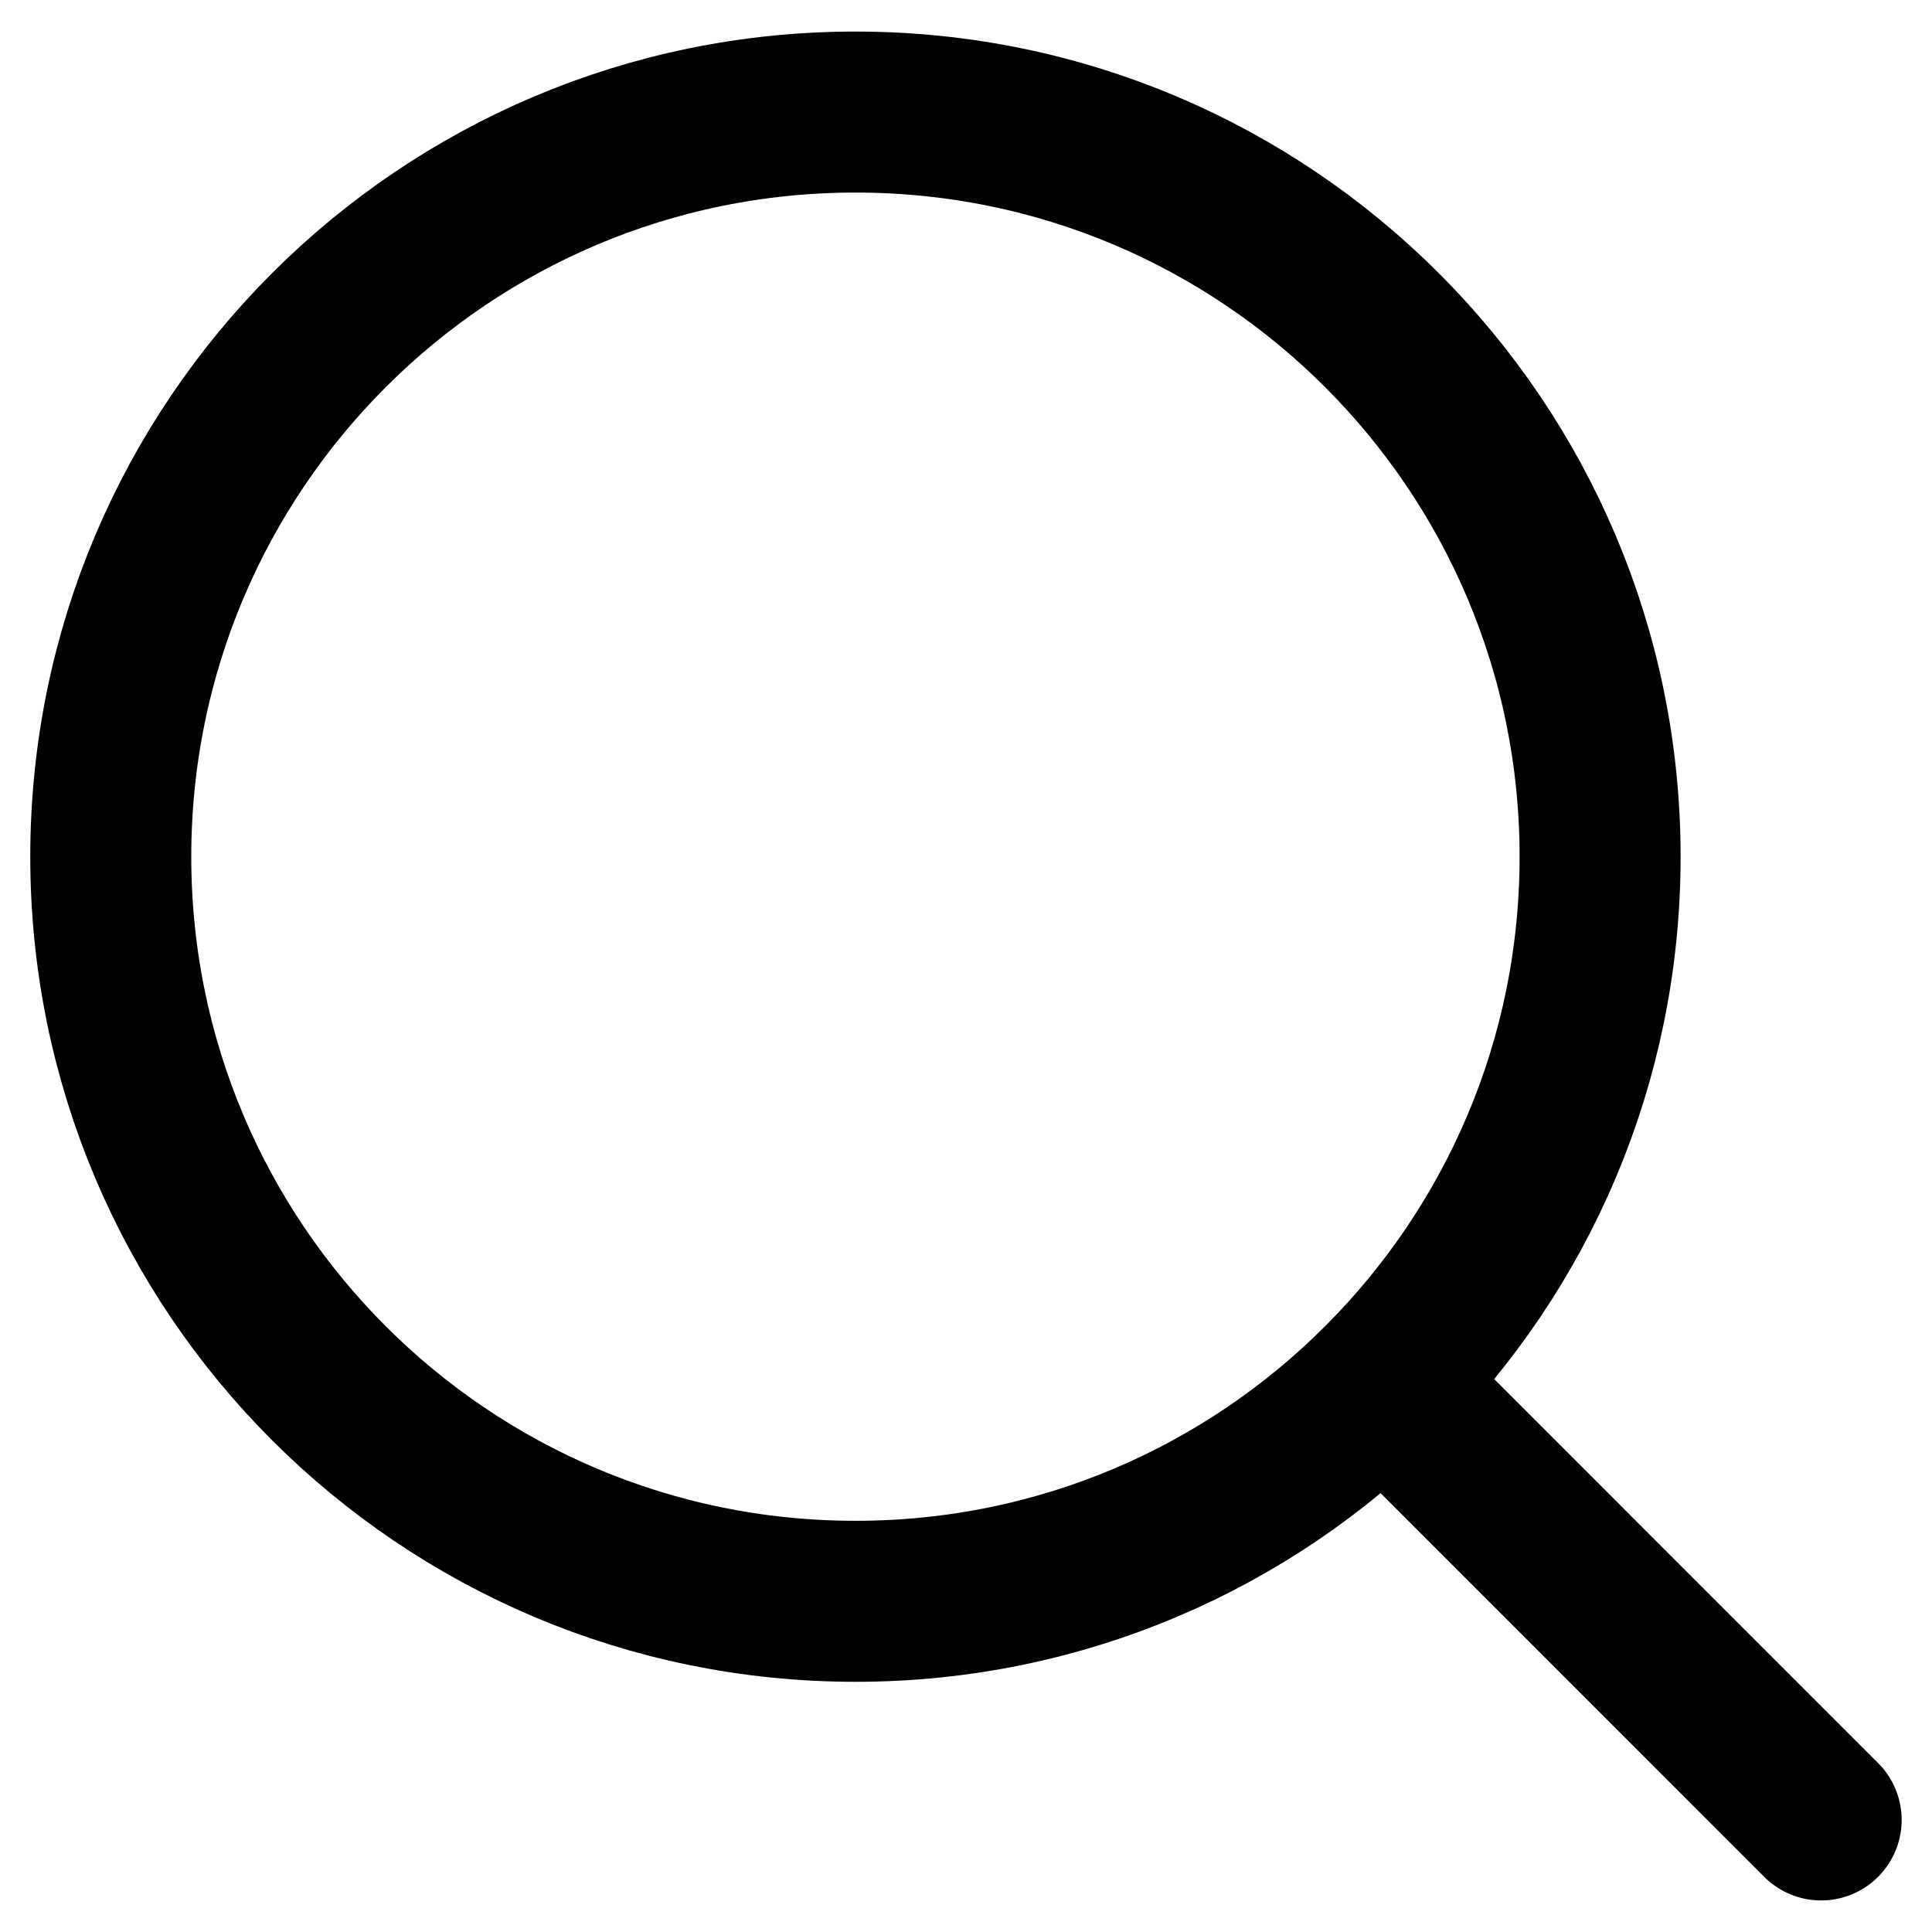
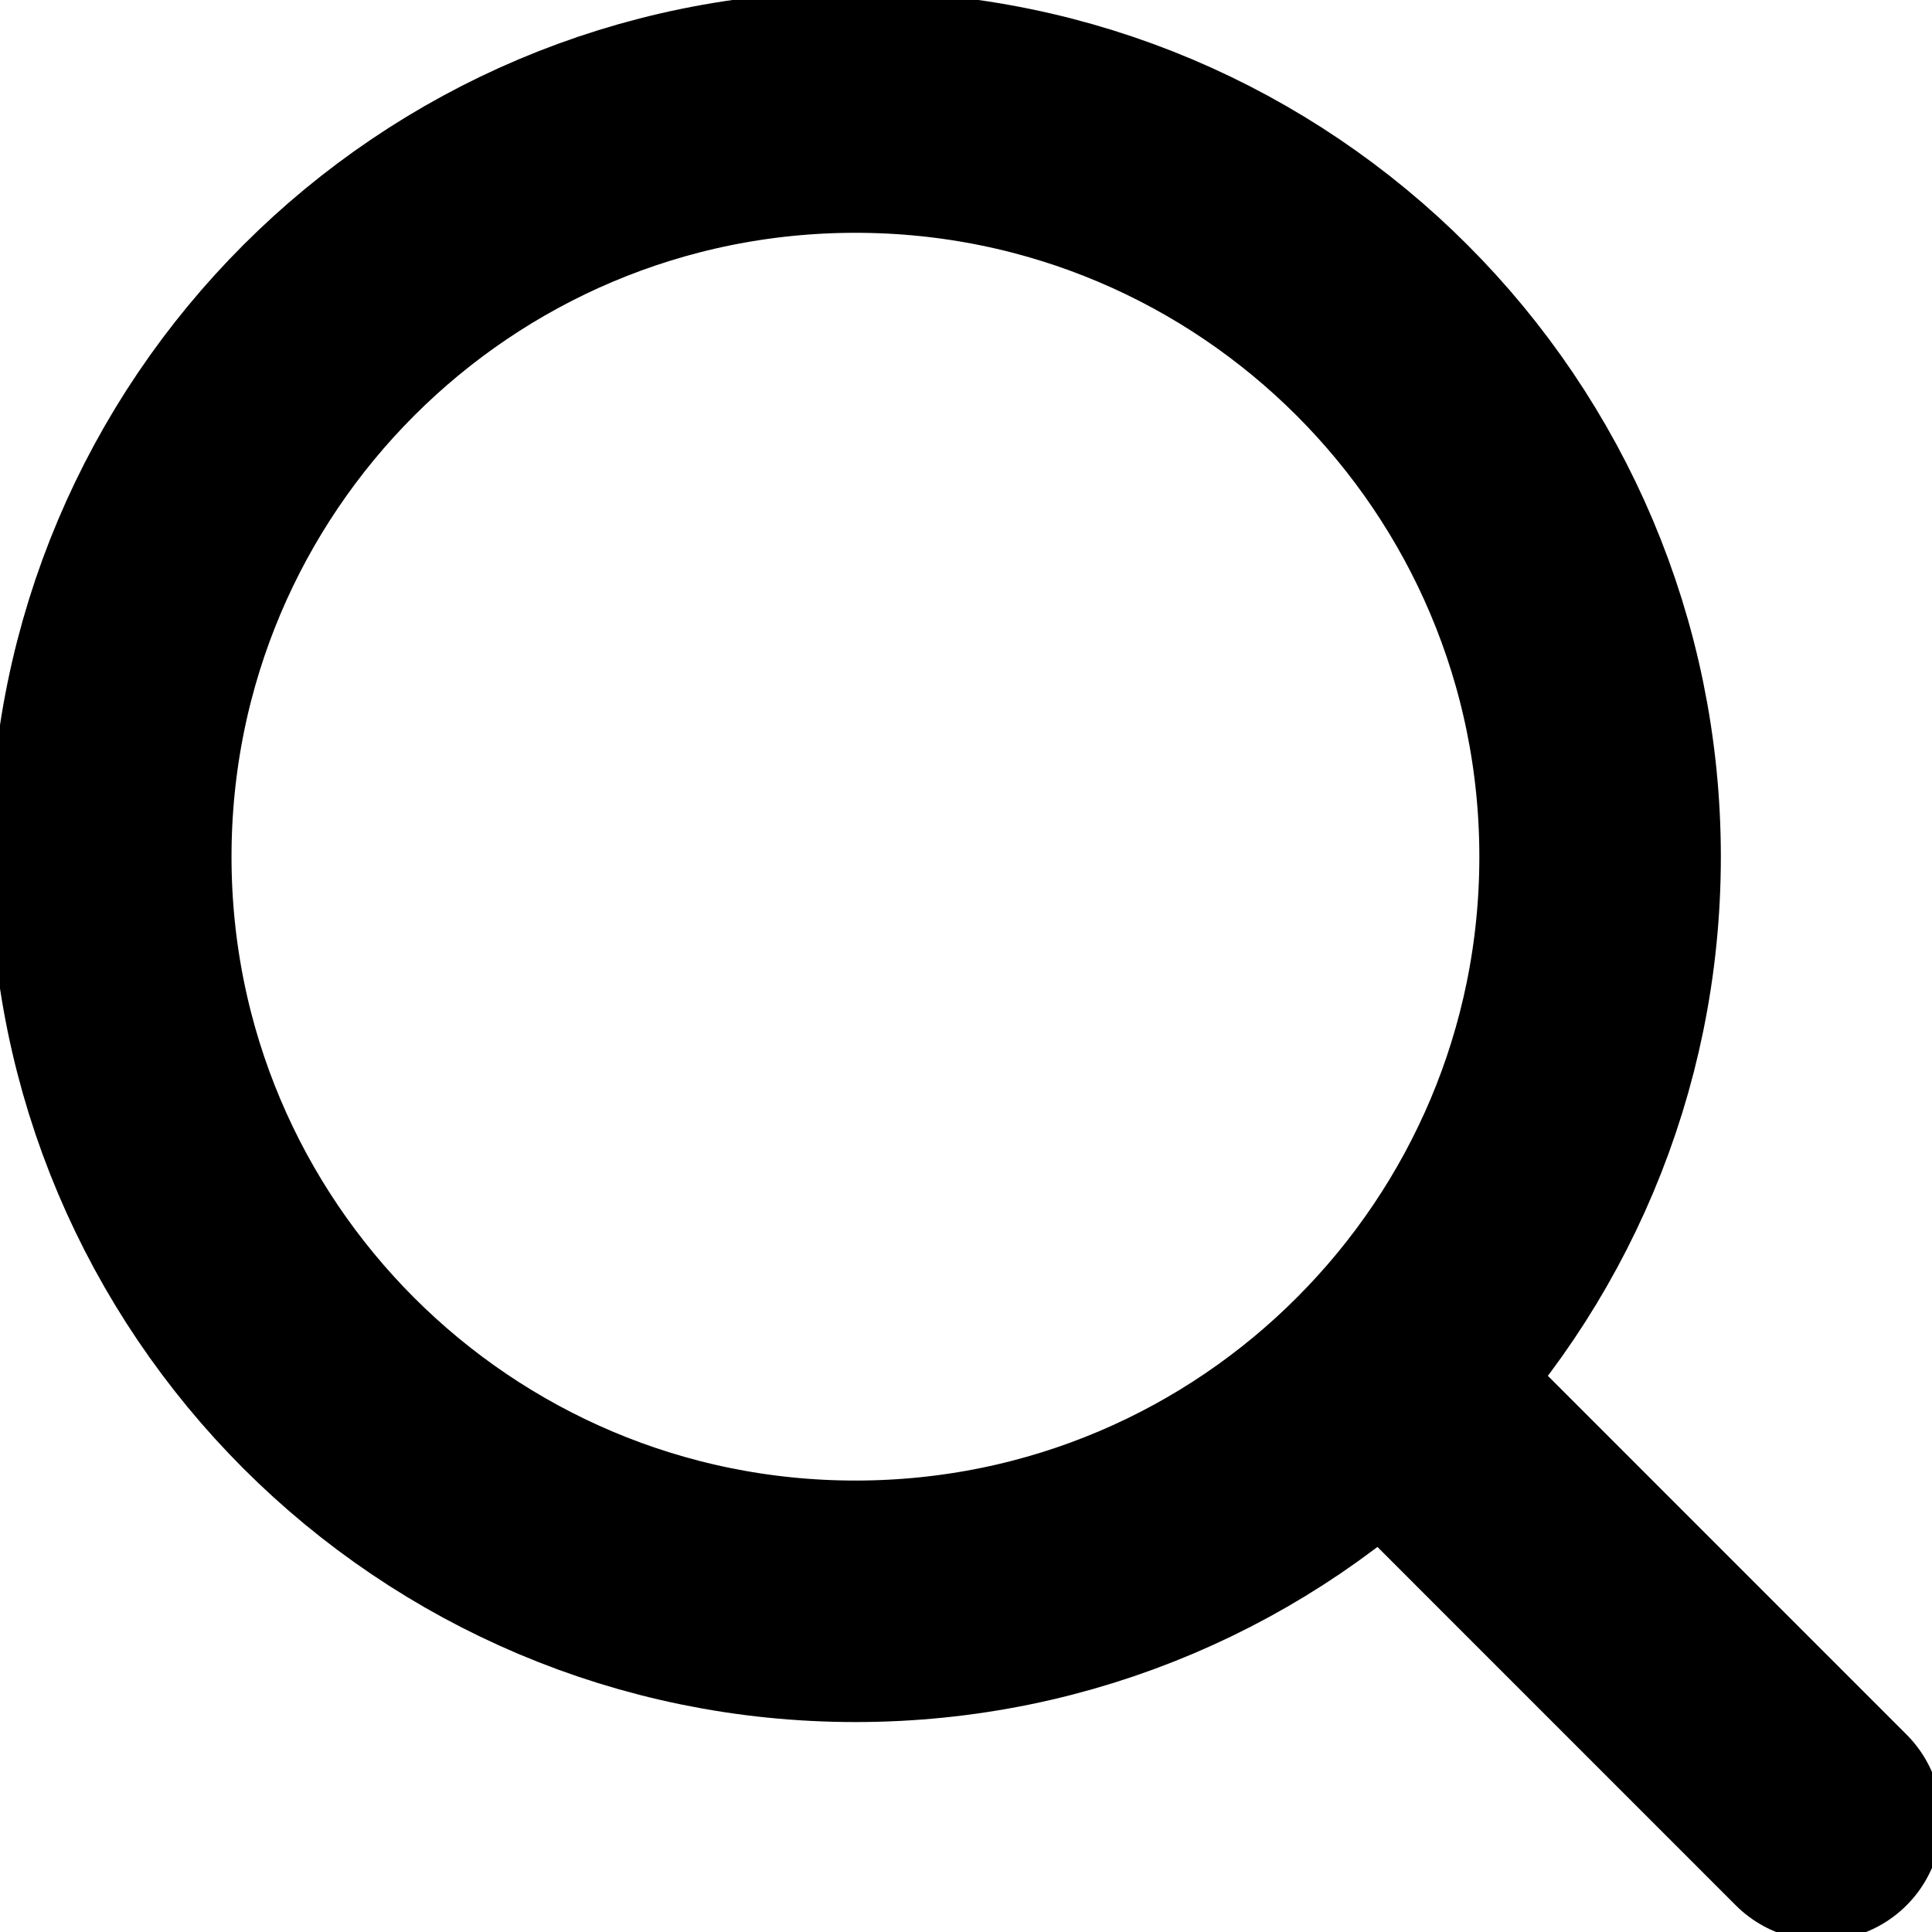
<svg xmlns="http://www.w3.org/2000/svg" width="24" height="24" viewBox="0 0 24 24" fill="none">
-   <path d="M17.183 17.167C18.848 15.495 19.877 13.189 19.877 10.643C19.877 5.534 15.735 1.392 10.627 1.392C5.518 1.392 1.376 5.534 1.376 10.643C1.376 15.751 5.518 19.892 10.627 19.892C13.189 19.892 15.508 18.851 17.183 17.167ZM17.183 17.167L22.623 22.608" stroke="black" stroke-width="2" stroke-linecap="round" />
+   <path d="M17.183 17.167C18.848 15.495 19.877 13.189 19.877 10.643C19.877 5.534 15.735 1.392 10.627 1.392C5.518 1.392 1.376 5.534 1.376 10.643C1.376 15.751 5.518 19.892 10.627 19.892C13.189 19.892 15.508 18.851 17.183 17.167ZM17.183 17.167L22.623 22.608" stroke="black" stroke-width="3" stroke-linecap="round" />
</svg>
